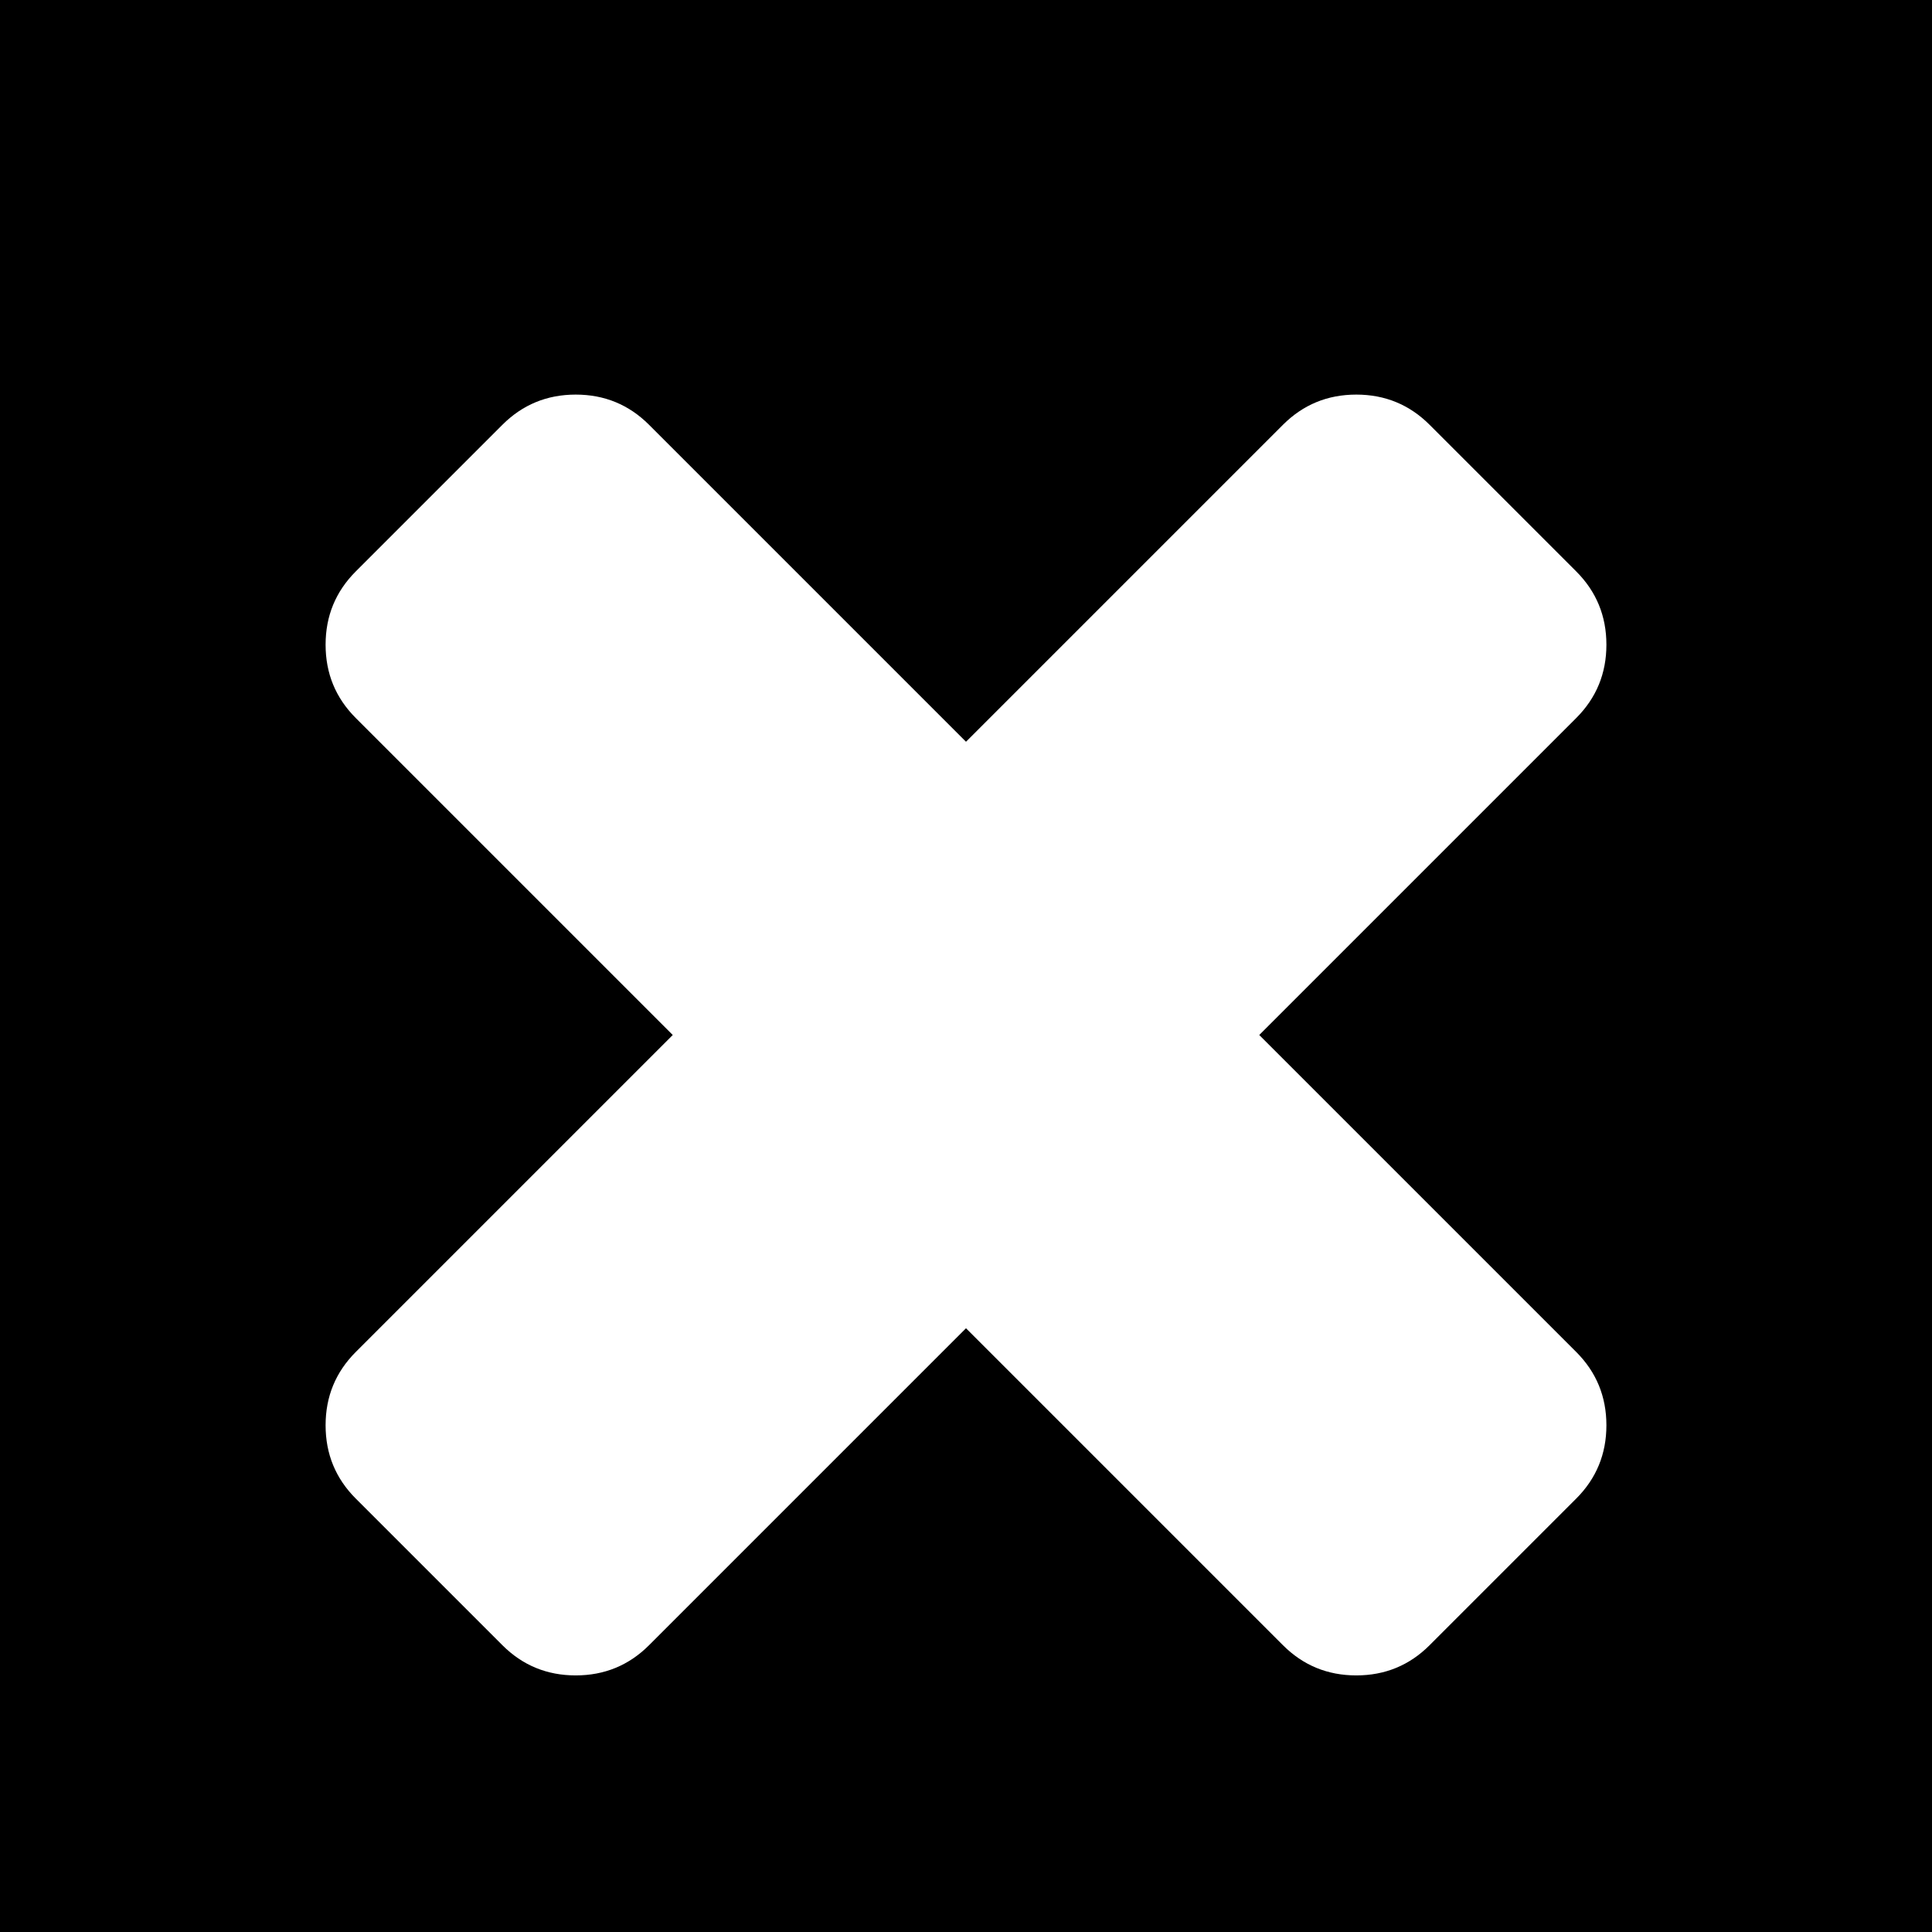
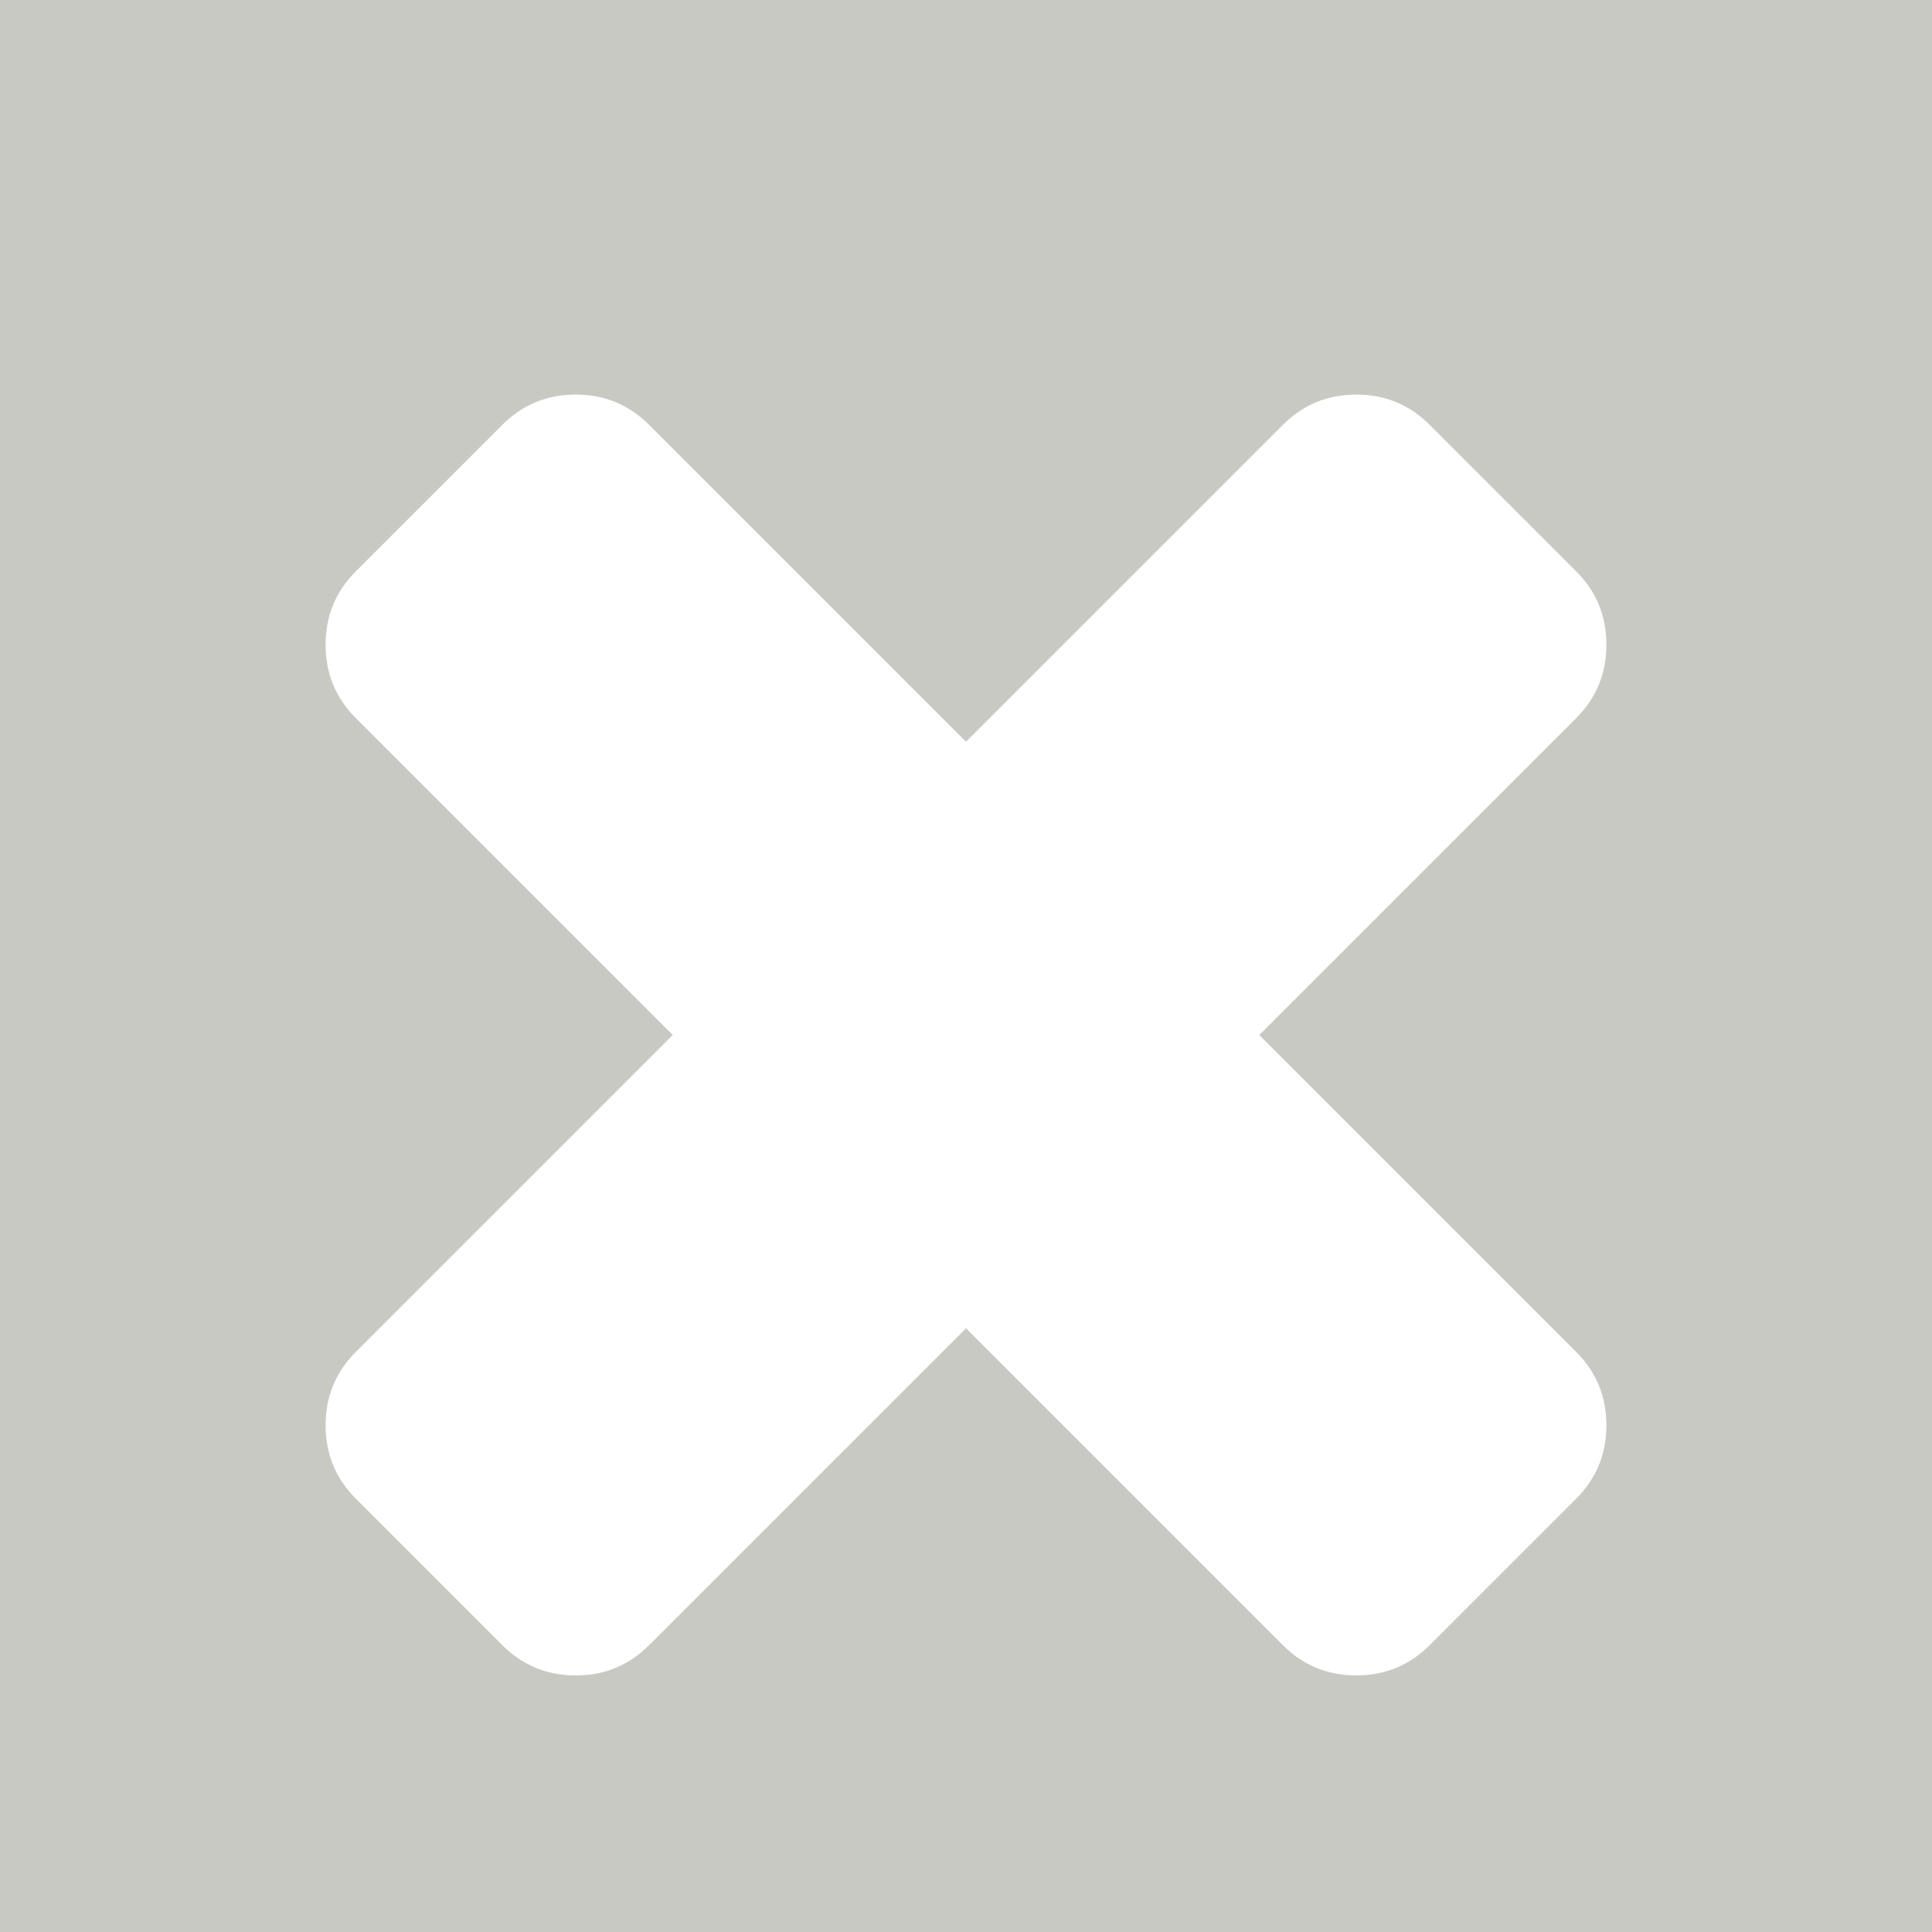
<svg xmlns="http://www.w3.org/2000/svg" version="1.1" id="Laag_1" x="0px" y="0px" width="1792px" height="1792px" viewBox="0 0 1792 1792" enable-background="new 0 0 1792 1792" xml:space="preserve">
-   <path d="M0-0.001v1792h1792v-1792H0z M1462,1254c18.666,18.666,28,41.334,28,68s-9.334,49.334-28,68l-136,136  c-18.668,18.666-41.334,28-68,28c-26.668,0-49.334-9.334-68-28l-294-294l-294,294c-18.668,18.666-41.334,28-68,28  c-26.668,0-49.334-9.334-68-28l-136-136c-18.668-18.666-28-41.334-28-68s9.332-49.334,28-68l294-294l-294-294  c-18.668-18.666-28-41.333-28-68c0-26.666,9.332-49.333,28-68l136-136c18.666-18.666,41.332-28,68-28c26.666,0,49.332,9.334,68,28  l294,294l294-294c18.666-18.666,41.332-28,68-28c26.666,0,49.332,9.334,68,28l136,136c18.666,18.667,28,41.334,28,68  c0,26.667-9.334,49.334-28,68l-294,294L1462,1254z" />
+   <path fill="#C9C9C4" d="M0-0.001V1792h1792V-0.001H0L0-0.001z M1462,1254c18.666,18.666,28,41.334,28,68s-9.334,49.334-28,68  l-136,136c-18.668,18.666-41.334,28-68,28c-26.668,0-49.334-9.334-68-28l-294-294l-294,294c-18.668,18.666-41.334,28-68,28  c-26.669,0-49.334-9.334-68-28l-136-136c-18.668-18.666-28-41.334-28-68s9.332-49.334,28-68l294-294L330,666  c-18.668-18.666-28-41.332-28-68c0-26.666,9.332-49.332,28-68l136-136c18.666-18.666,41.331-28,68-28c26.666,0,49.332,9.334,68,28  l294,294l294-294c18.666-18.666,41.332-28,68-28c26.666,0,49.332,9.334,68,28l136,136c18.666,18.668,28,41.334,28,68  c0,26.668-9.334,49.334-28,68l-294,294L1462,1254z" />
</svg>
